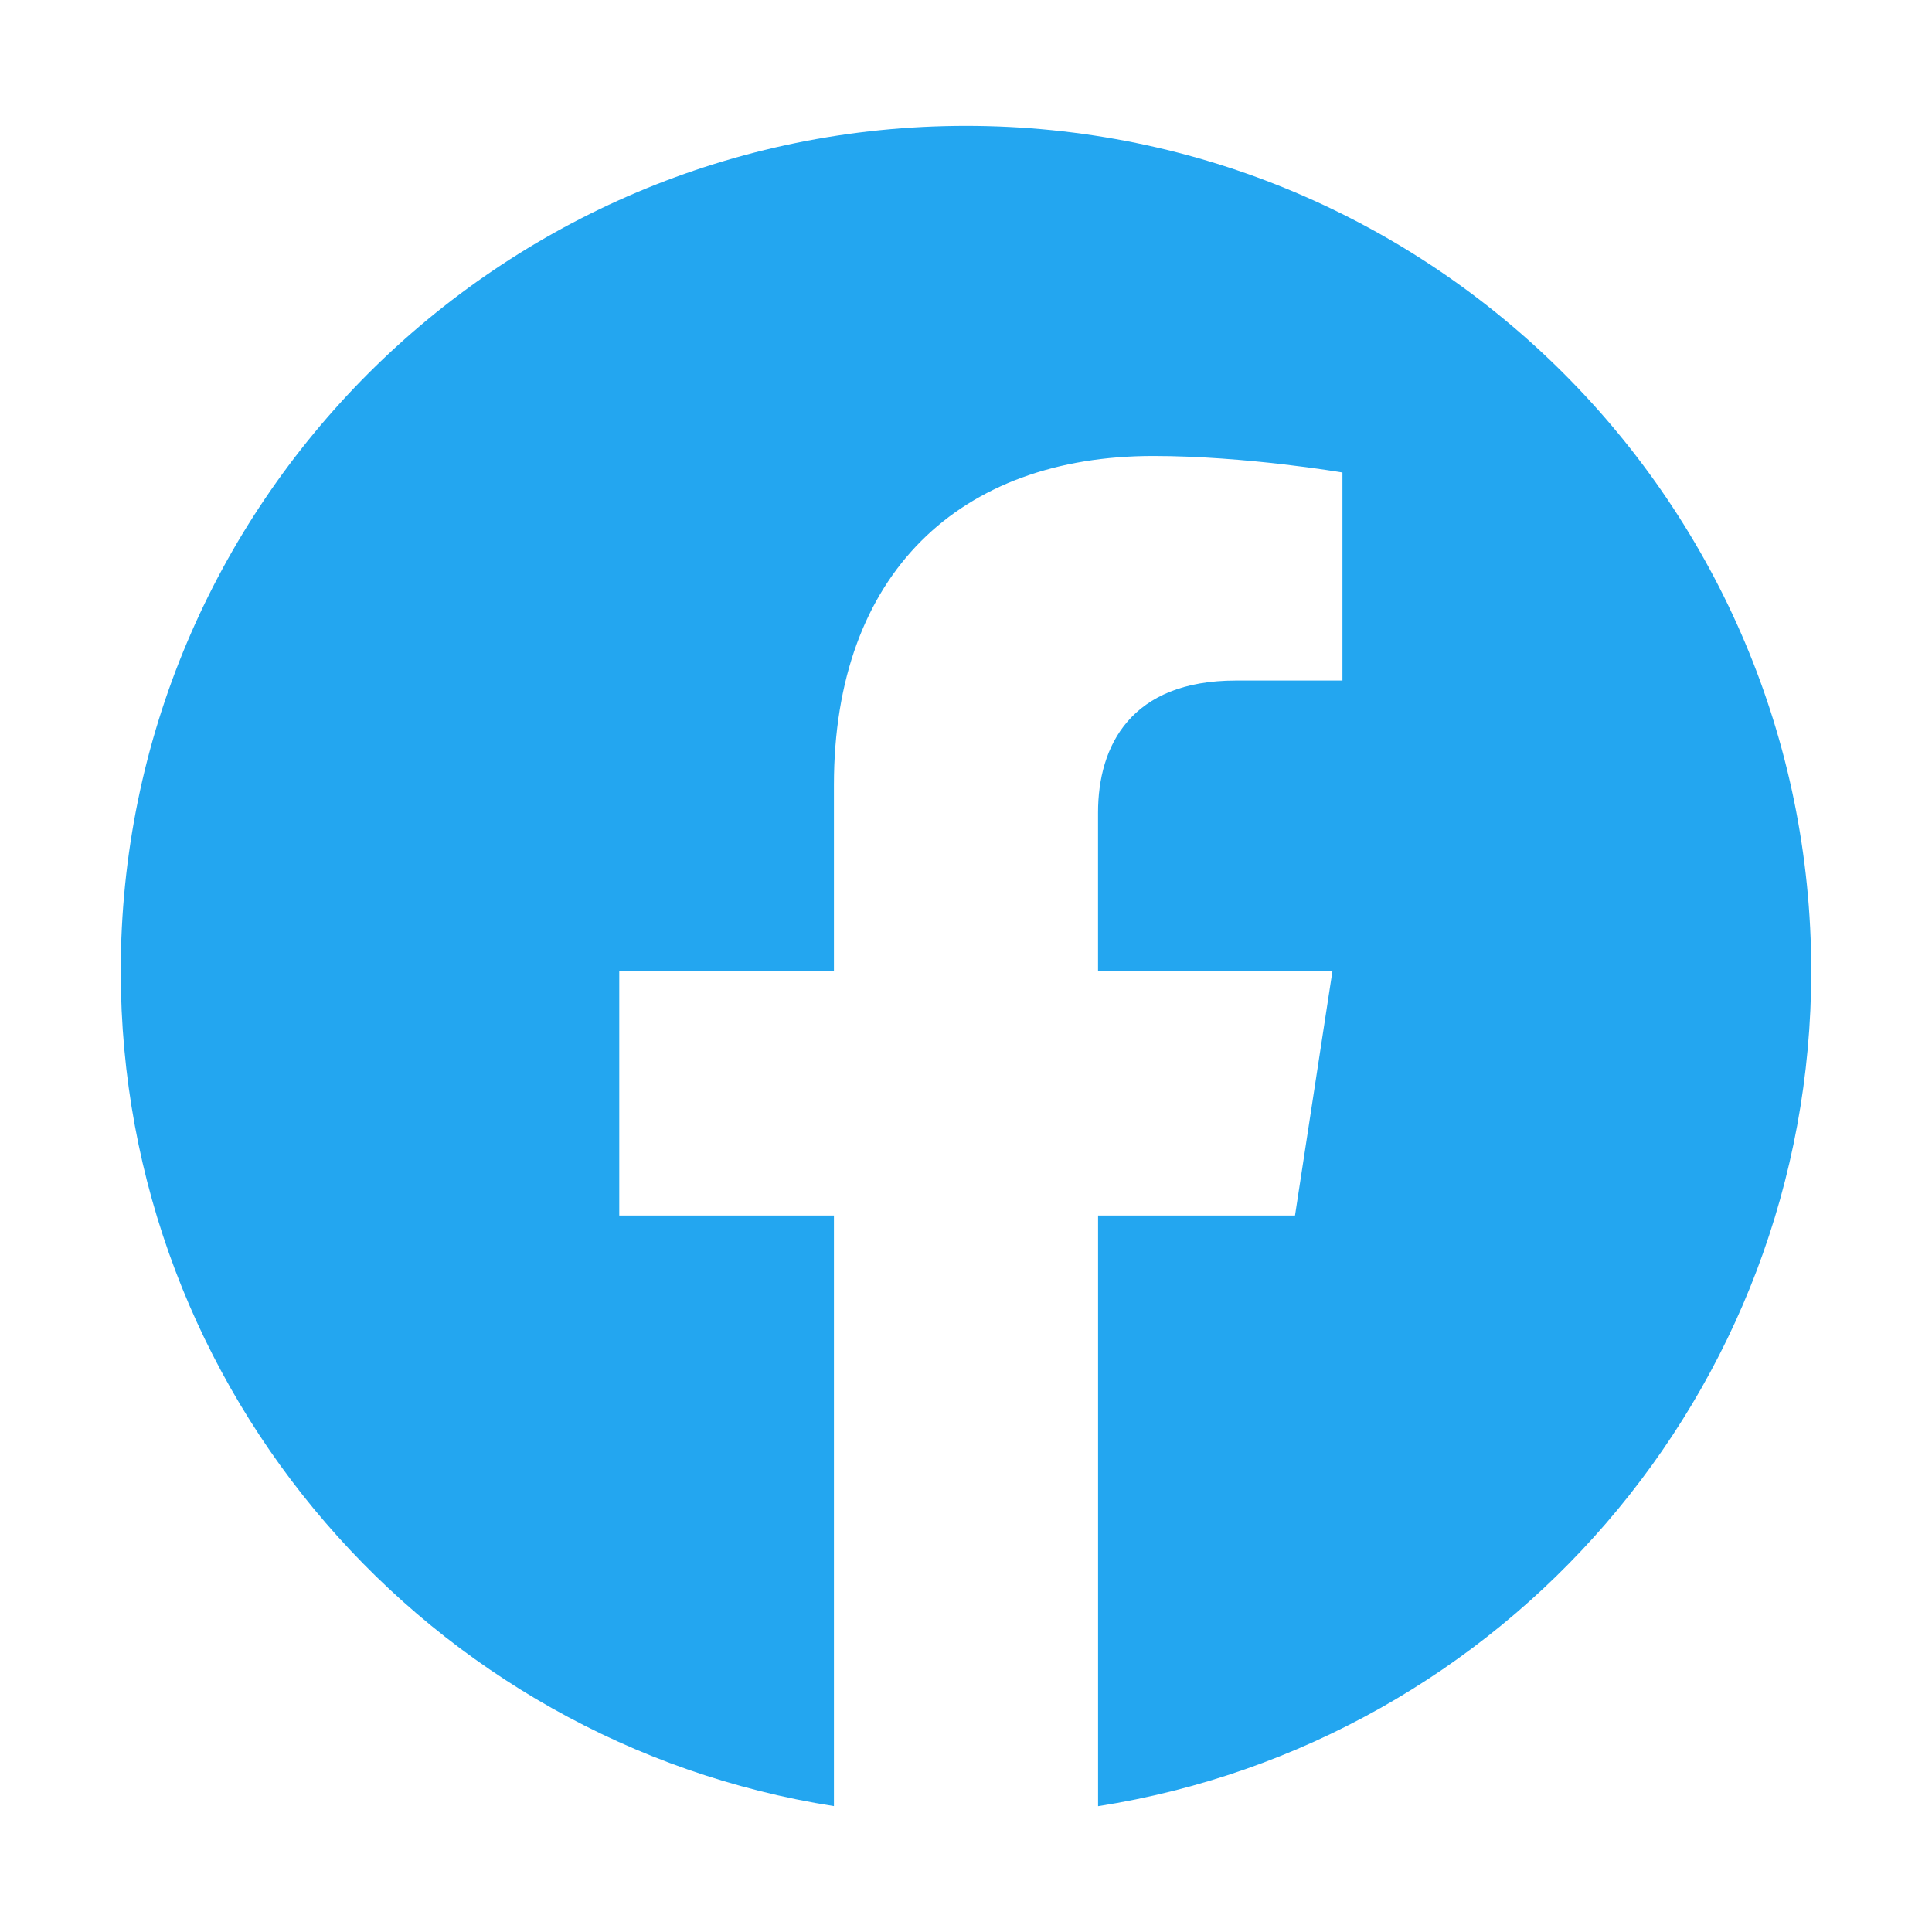
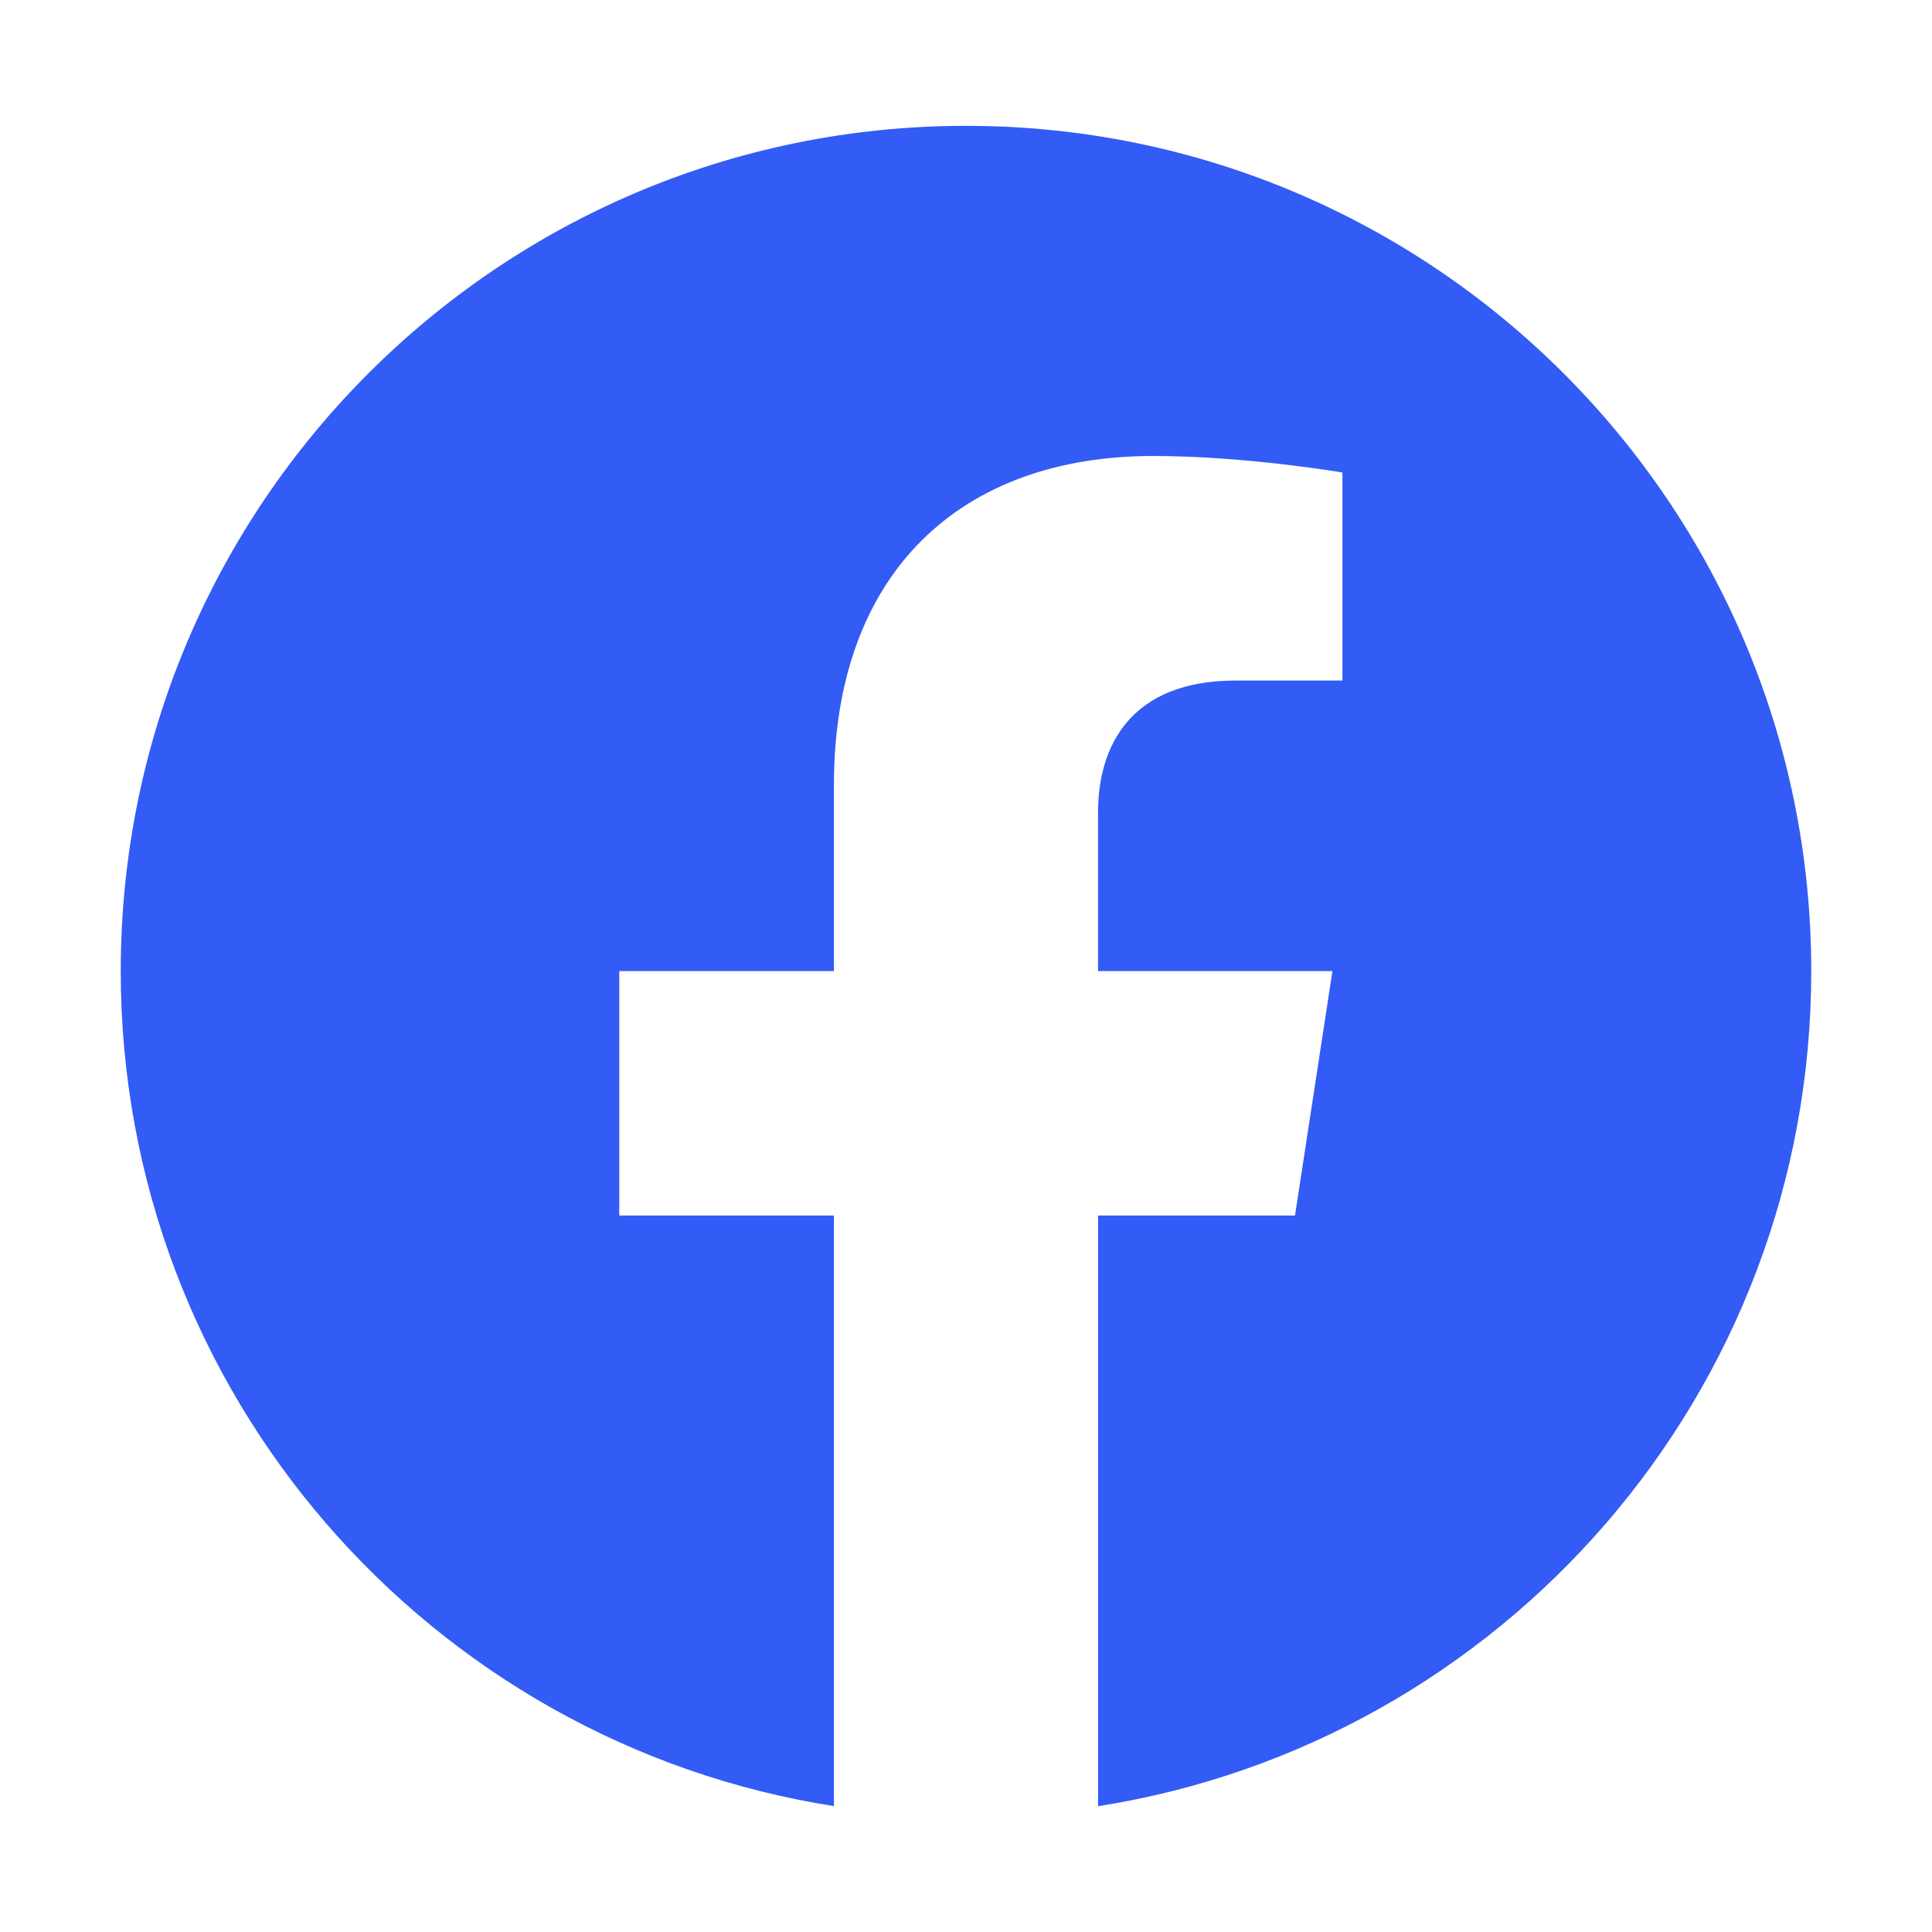
<svg xmlns="http://www.w3.org/2000/svg" class="ionicon" viewBox="0 0 512 512">
-   <path d="M480 257.35c0-123.7-100.3-224-224-224s-224 100.3-224 224c0 111.8 81.9 204.47 189 221.29V322.12h-56.89v-64.77H221V208c0-56.13 33.45-87.16 84.61-87.16 24.51 0 50.15 4.38 50.15 4.38v55.13H327.5c-27.81 0-36.51 17.26-36.51 35v42h62.12l-9.92 64.77H291v156.54c107.1-16.81 189-109.48 189-221.31z" fill="#23a6f0" fill-rule="evenodd" />
+   <path d="M480 257.35c0-123.7-100.3-224-224-224s-224 100.3-224 224c0 111.8 81.9 204.47 189 221.29V322.12h-56.89v-64.77H221V208c0-56.13 33.45-87.16 84.61-87.16 24.51 0 50.15 4.38 50.15 4.38v55.13H327.5c-27.81 0-36.51 17.26-36.51 35v42h62.12l-9.92 64.77H291v156.54c107.1-16.81 189-109.48 189-221.31z" fill="#335bf5" fill-rule="evenodd" />
</svg>
